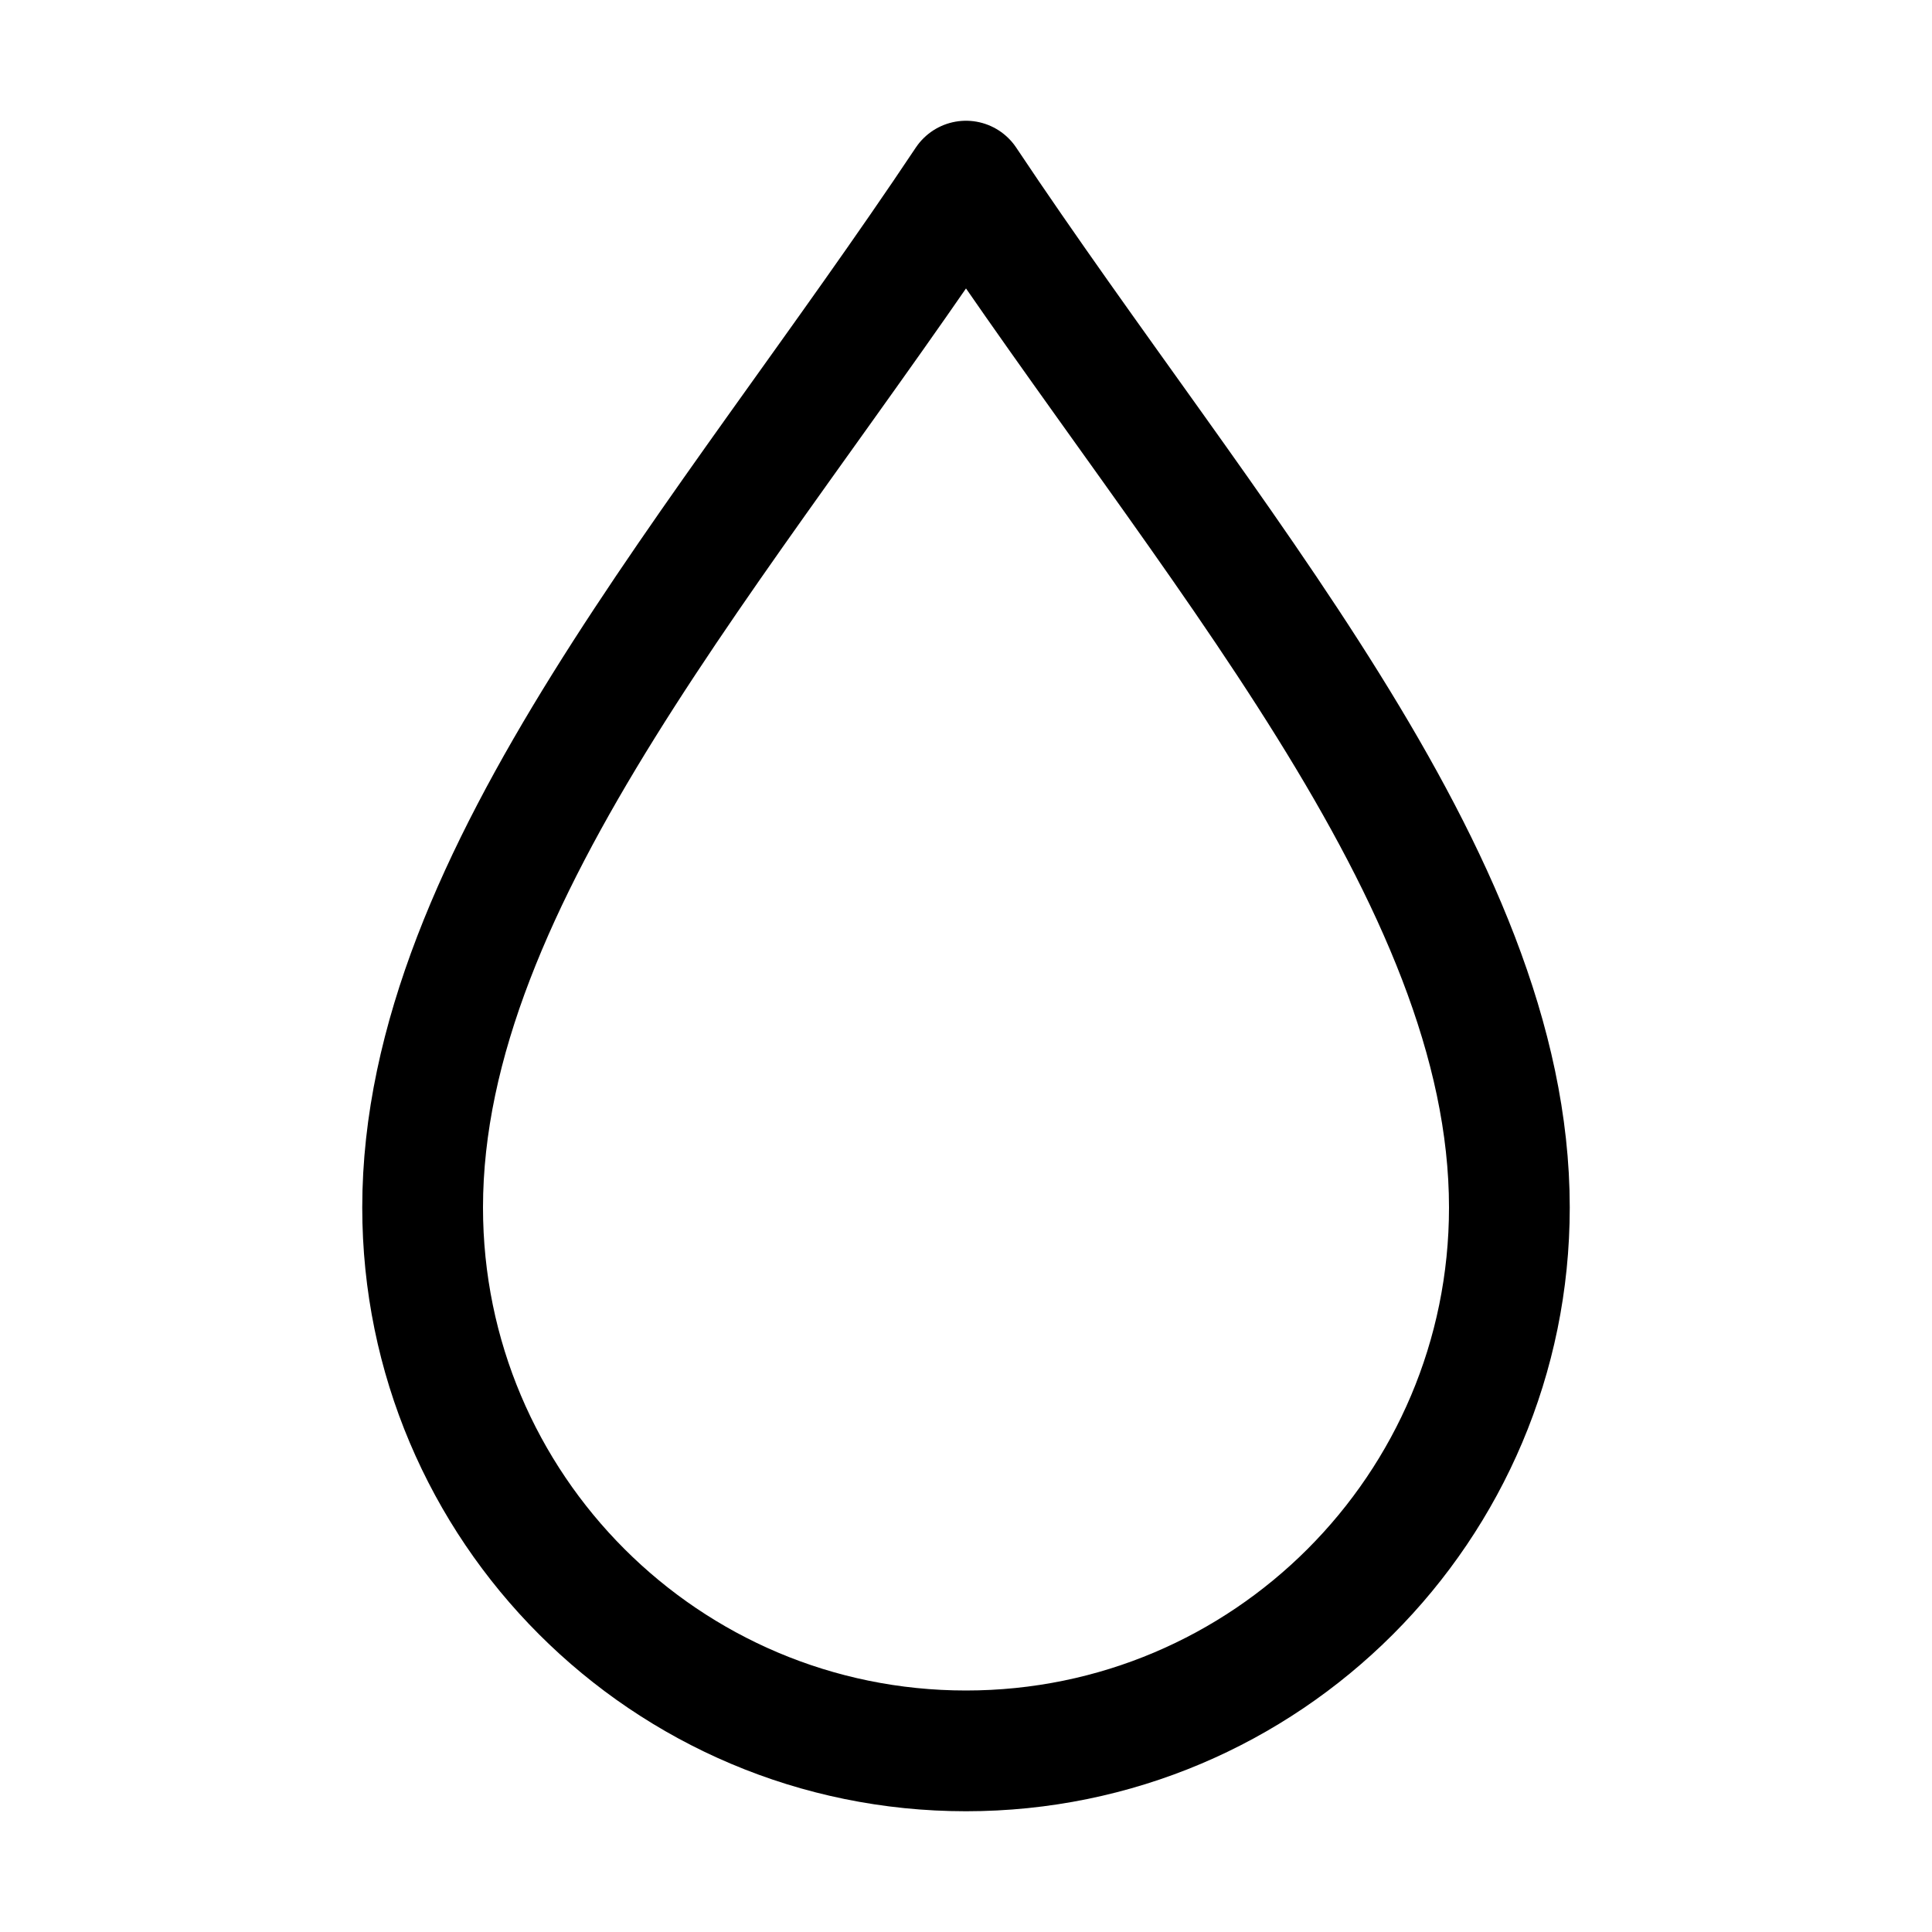
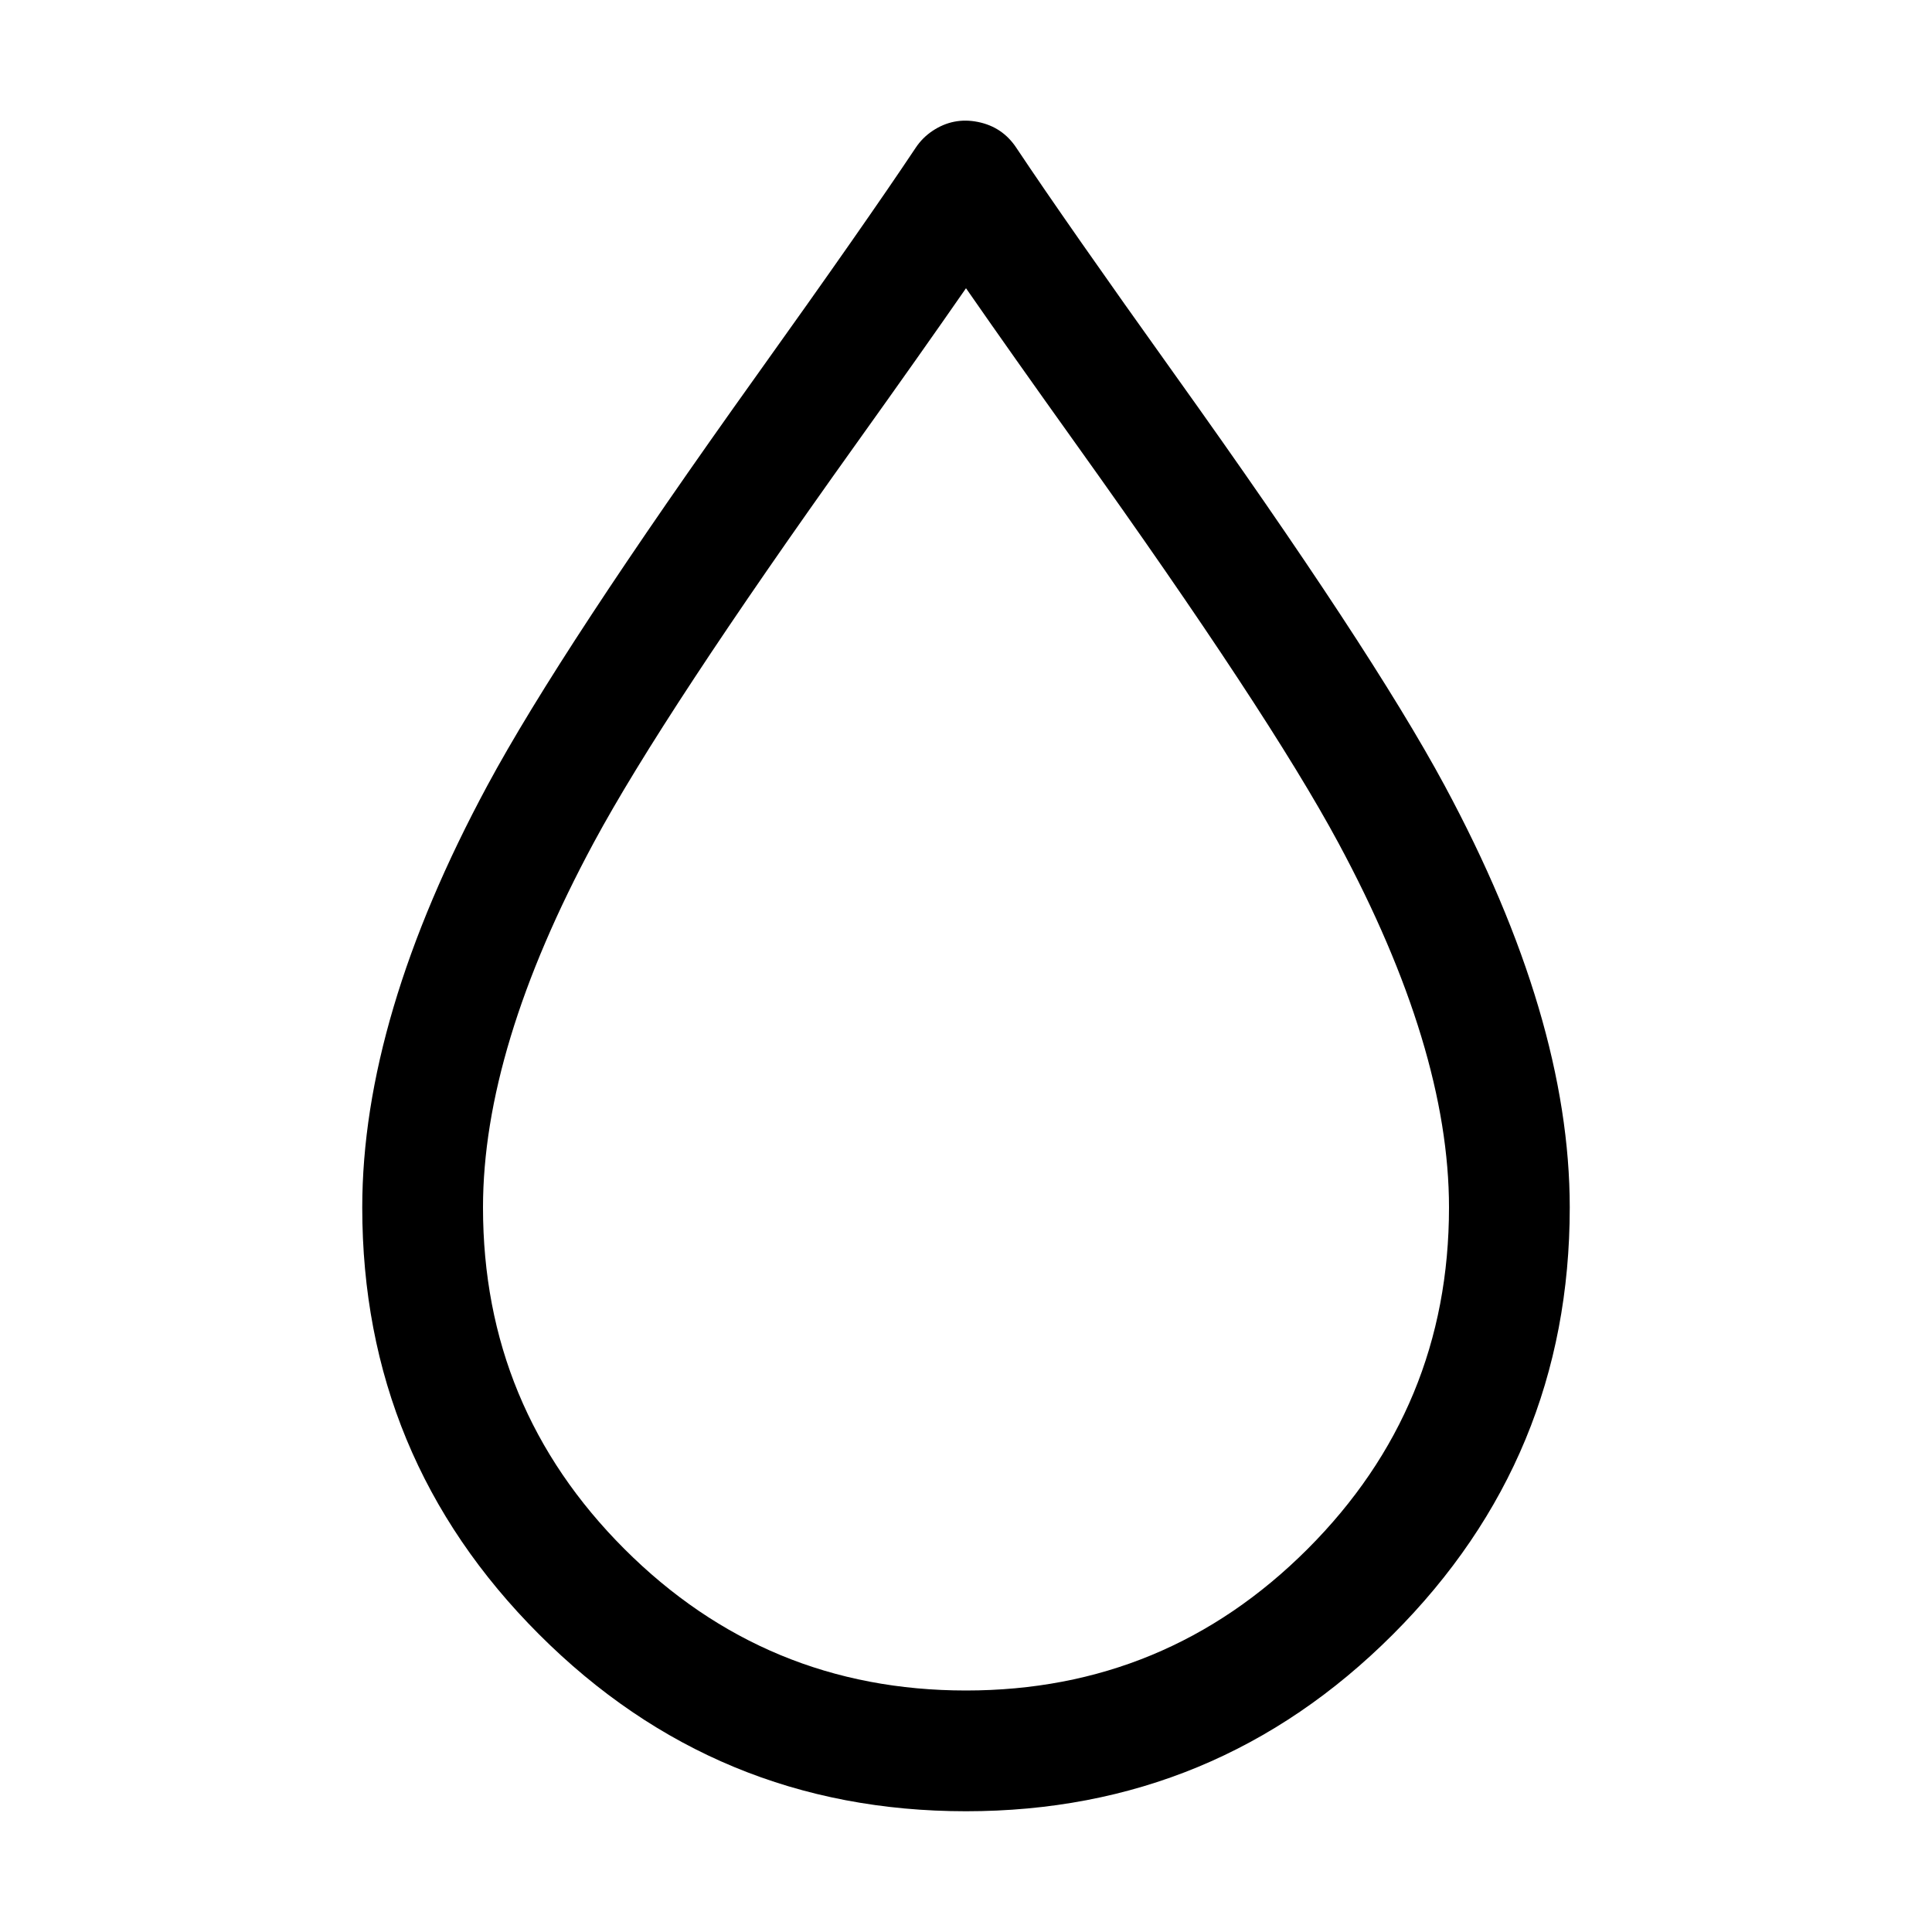
<svg xmlns="http://www.w3.org/2000/svg" width="64" height="64" viewBox="0 0 64 64">
-   <path d="M32 6C24 18 14 29 14 40a18 18 0 0 0 36 0C50 29 40 18 32 6z" fill="none" stroke="#000" stroke-width="4" stroke-linejoin="round" />
+   <defs />
+   <path fill="#000" d="M30.336,4.891 Q30.558,4.558 30.891,4.336 Q31.58,3.876 32.392,4.039 Q33.205,4.201 33.664,4.891 Q35.354,7.426 38.908,12.397 Q45.428,21.516 47.851,26.014 Q52,33.715 52,40 Q52,48.284 46.142,54.142 Q40.284,60 32,60 Q23.716,60 17.858,54.142 Q12,48.284 12,40 Q12,33.715 16.149,26.014 Q18.572,21.516 25.092,12.397 Q28.646,7.426 30.336,4.891 Z M32,9.548 Q30.512,11.693 28.346,14.723 Q21.973,23.636 19.67,27.911 Q16,34.724 16,40 Q16,46.627 20.686,51.314 Q25.373,56 32,56 Q38.627,56 43.314,51.314 Q48,46.627 48,40 Q48,34.724 44.33,27.911 Q42.027,23.636 35.654,14.723 Q33.488,11.693 32,9.548 Z" />
</svg>
